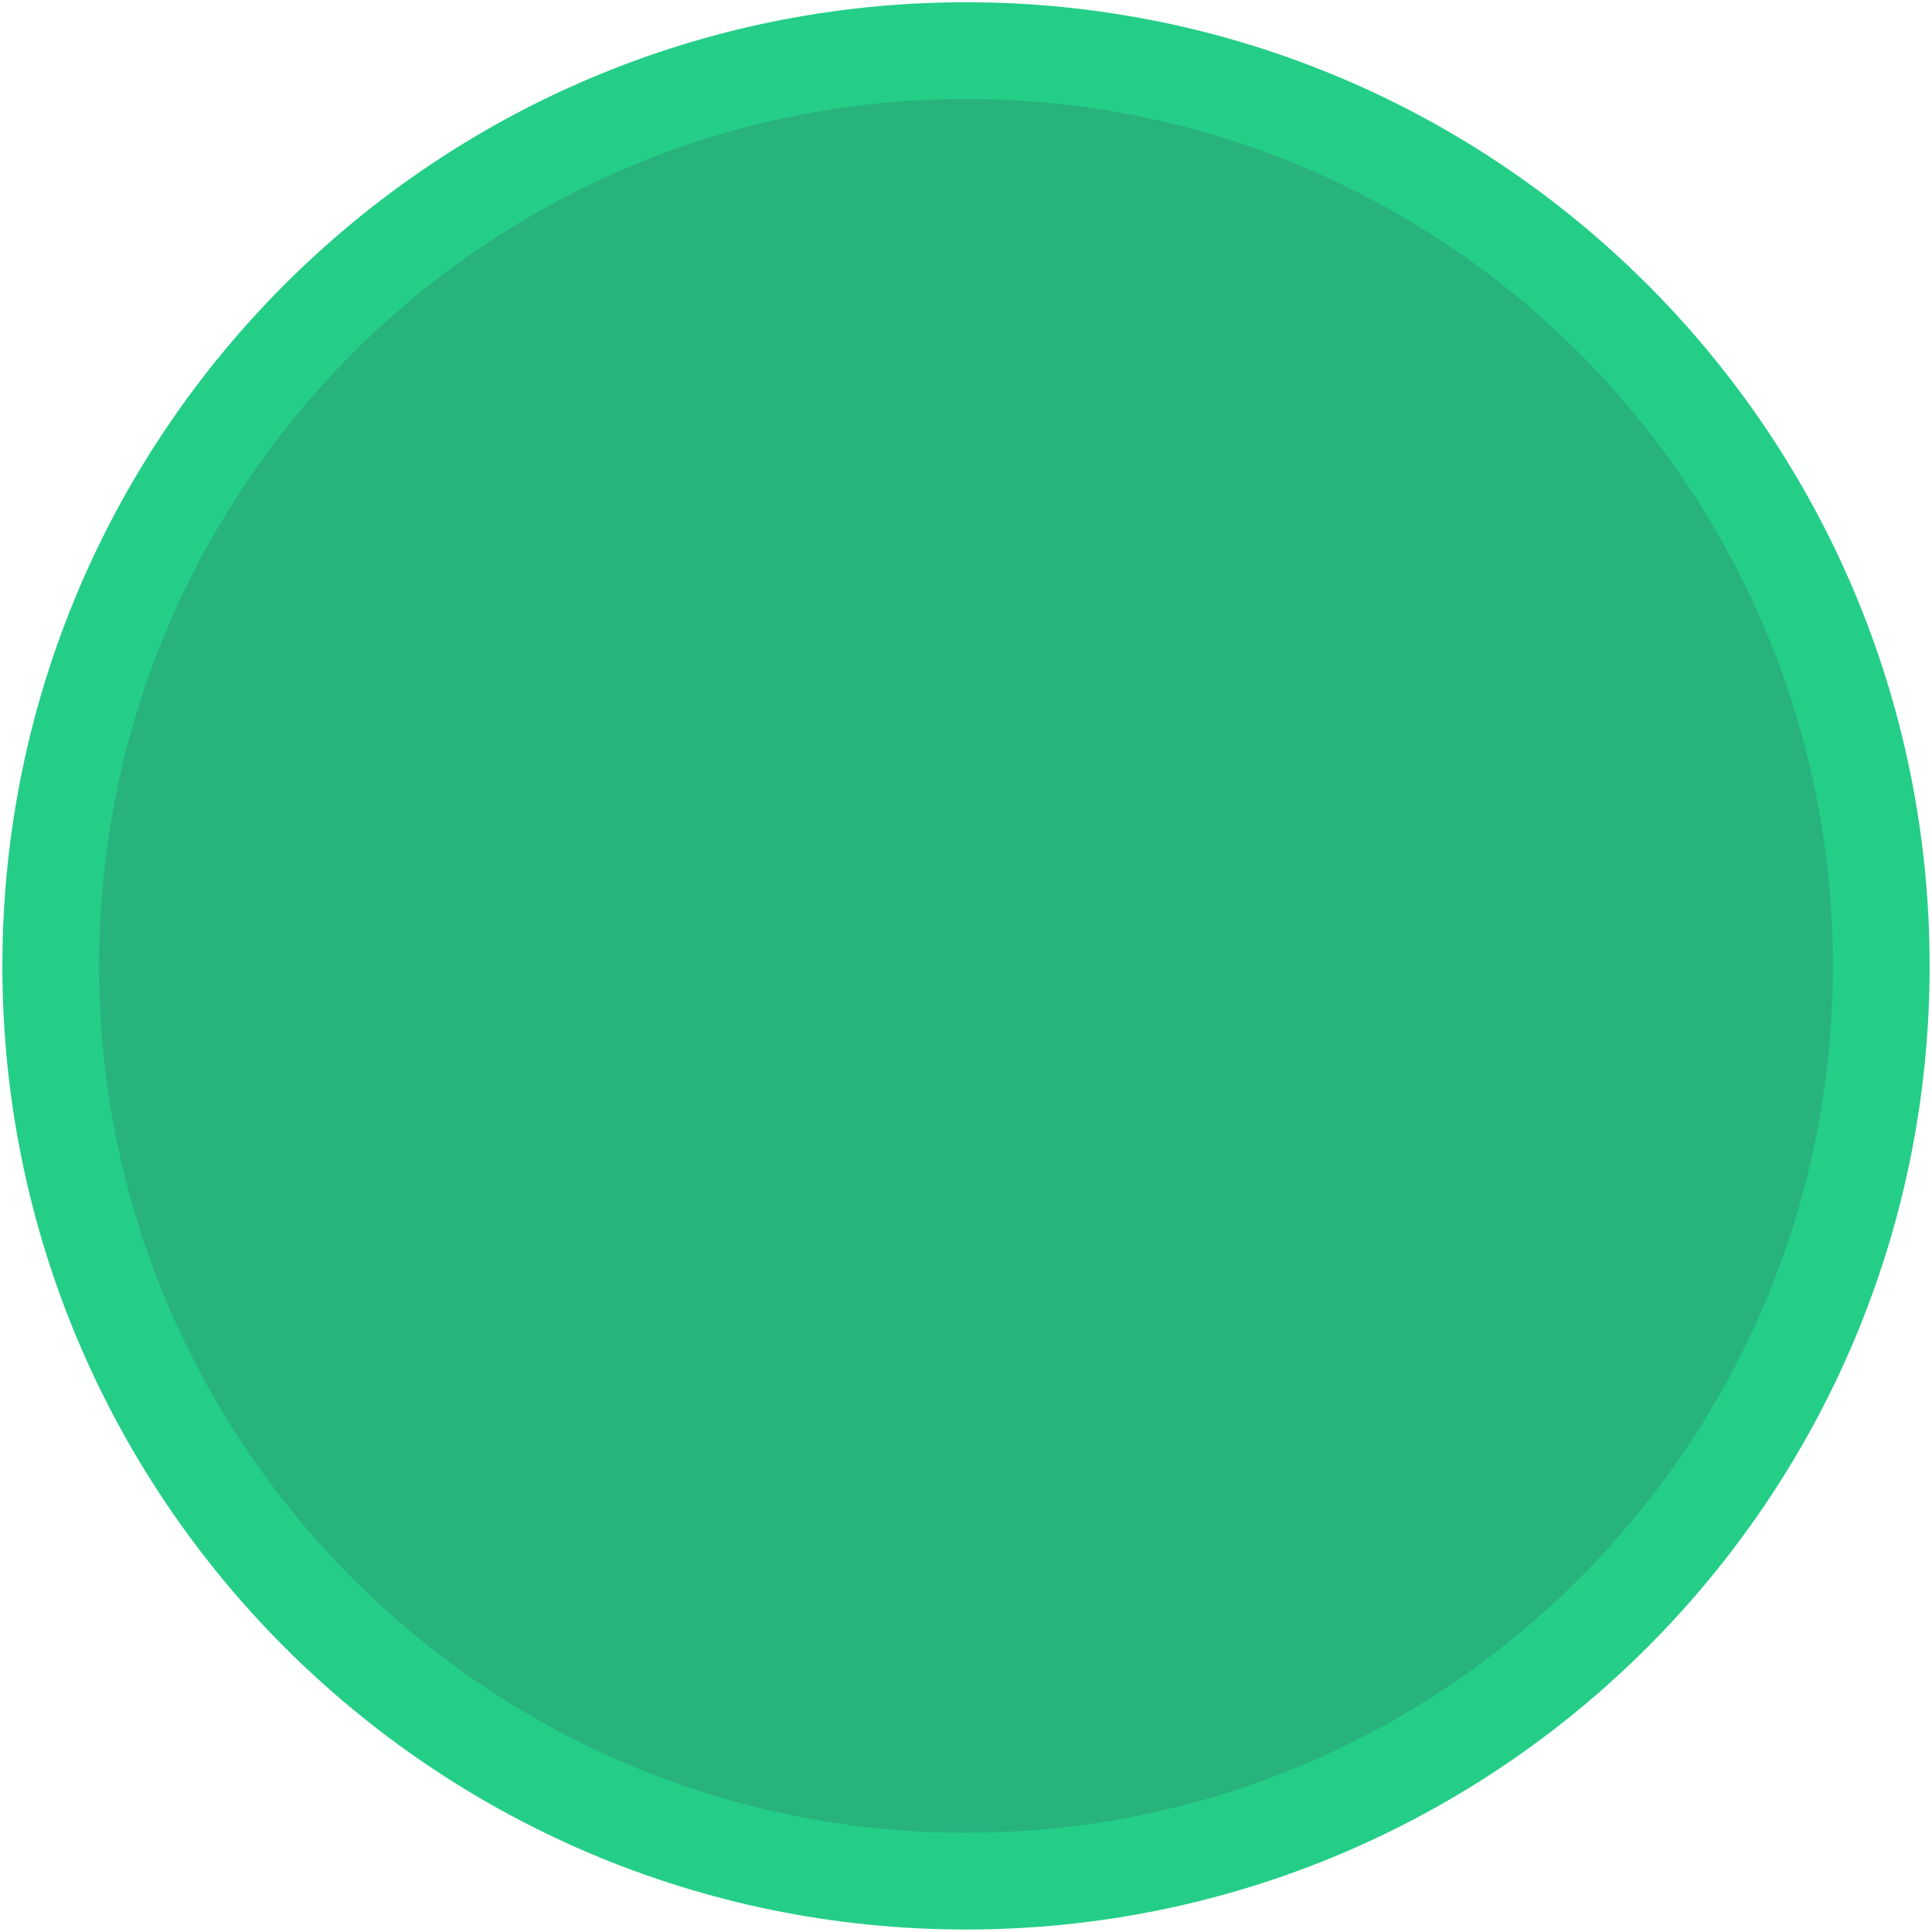
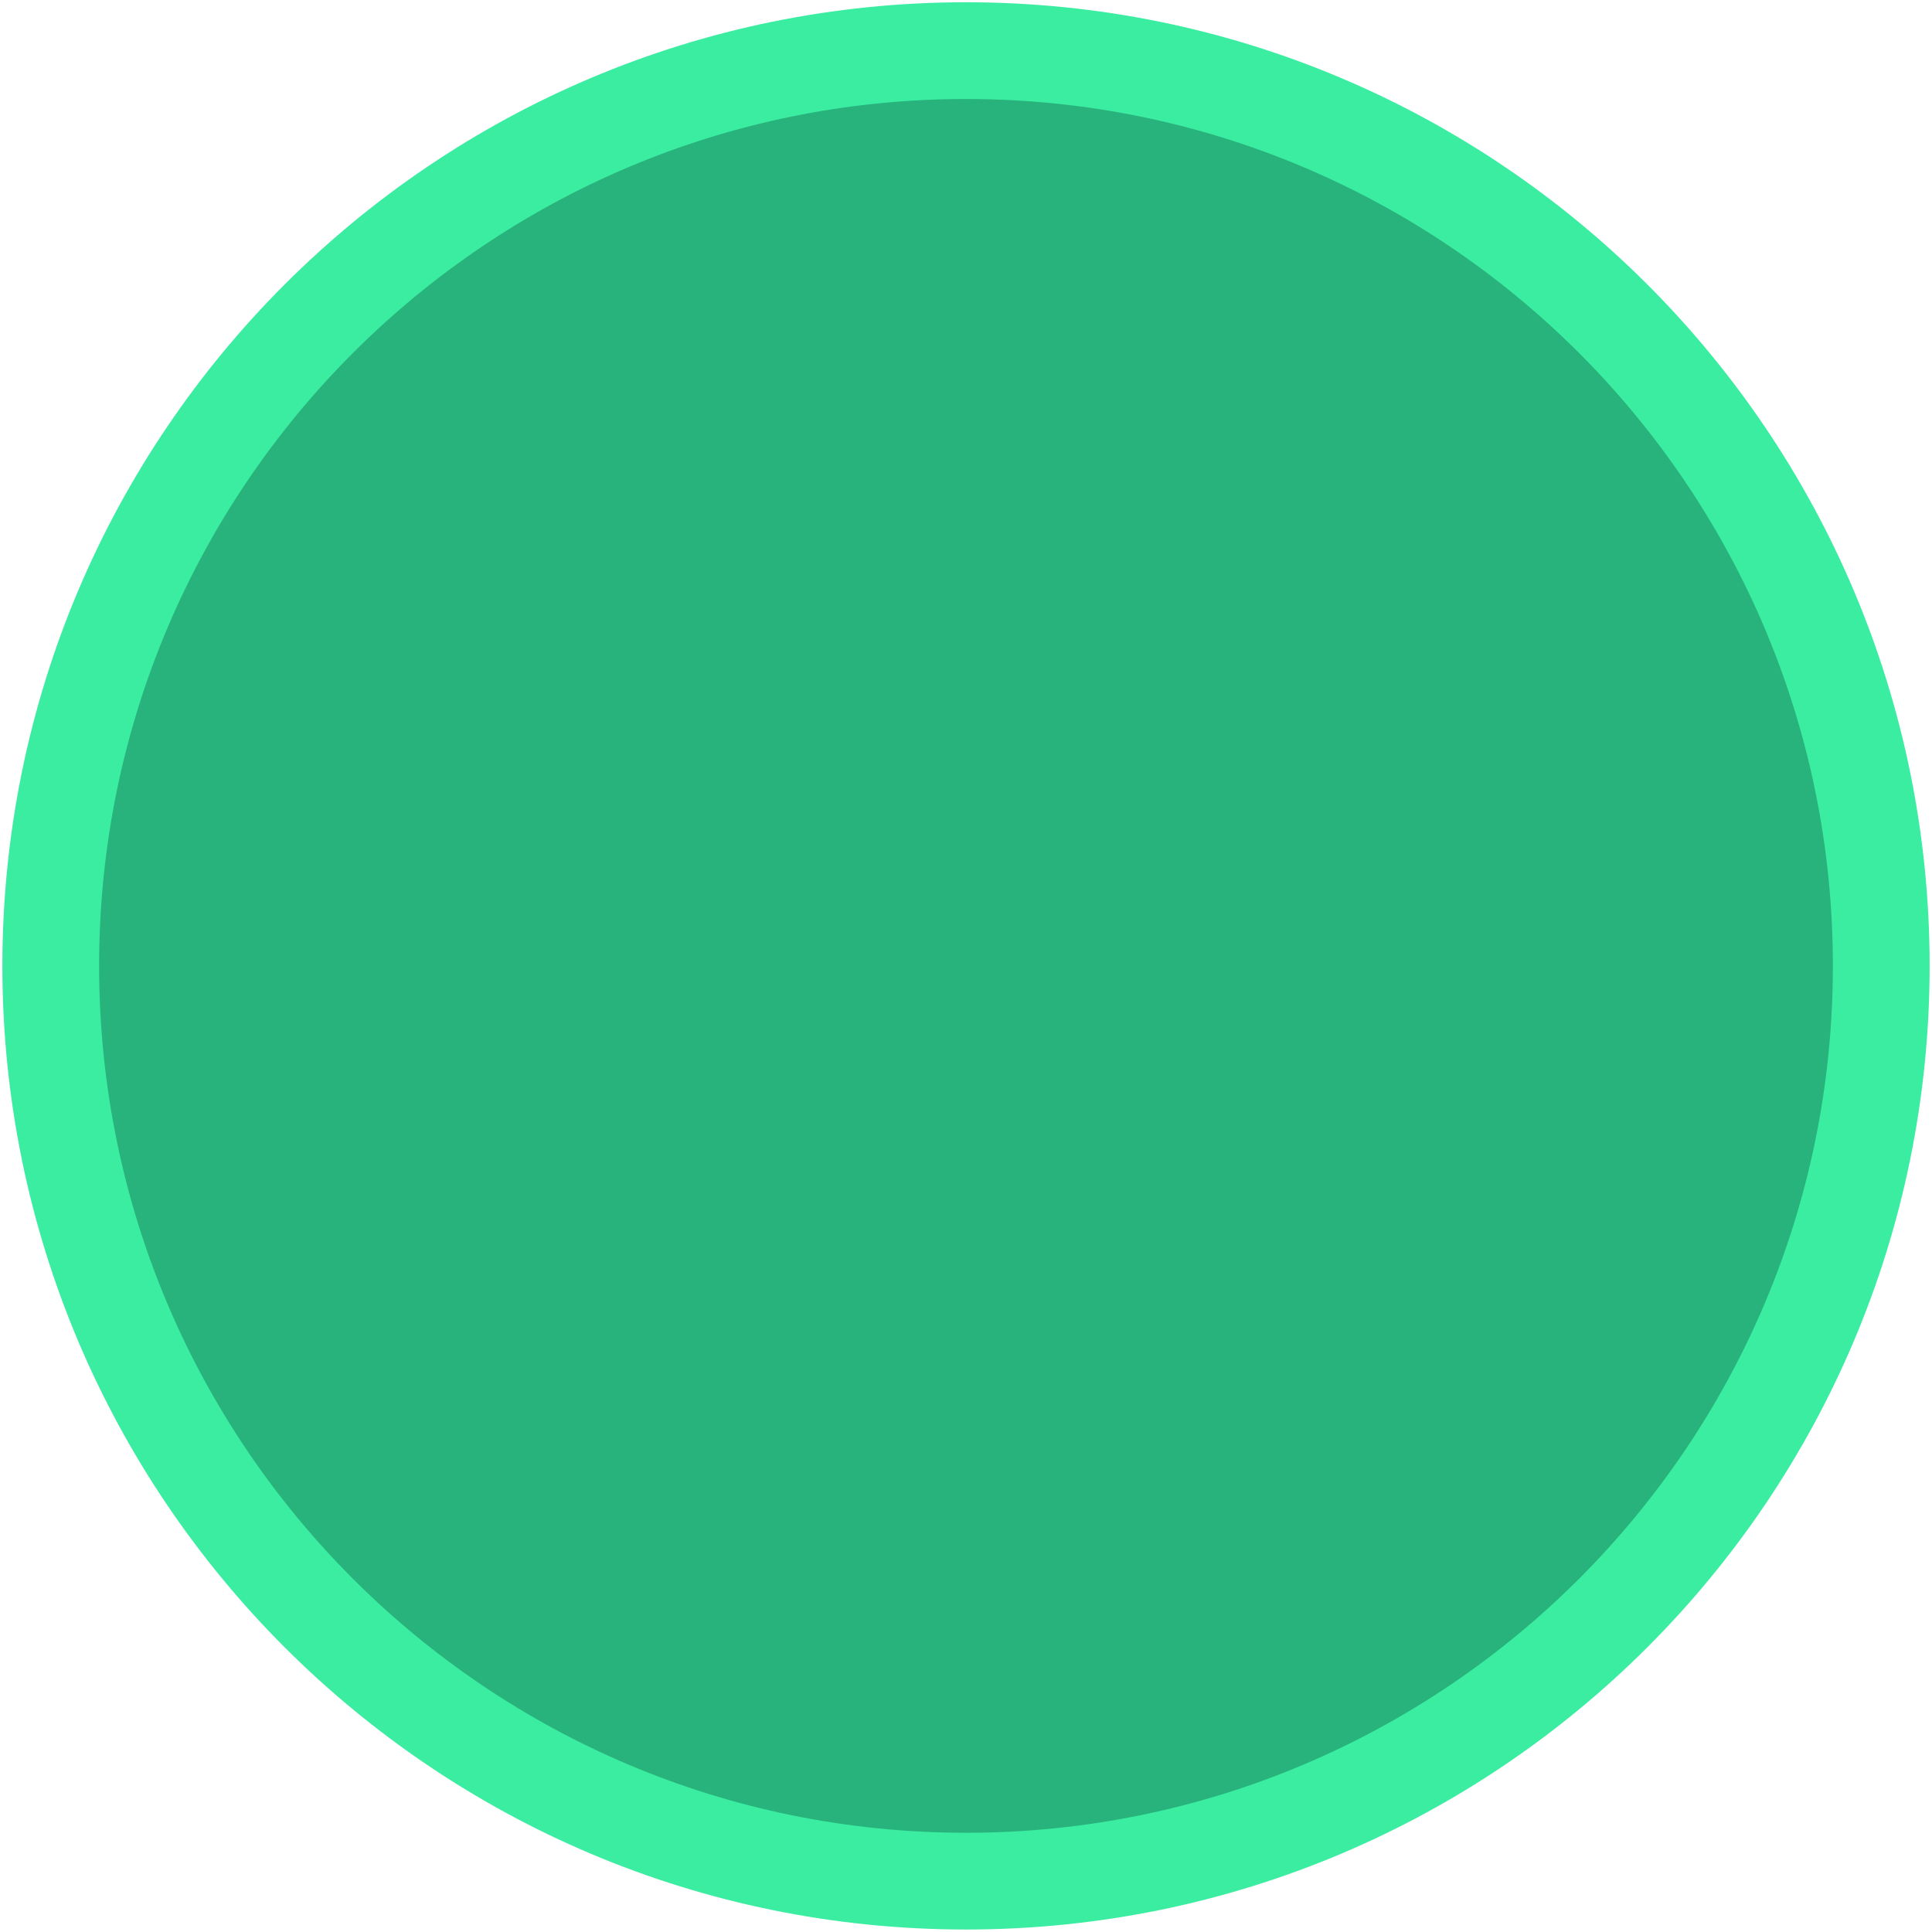
<svg xmlns="http://www.w3.org/2000/svg" id="svg8" version="1.1" viewBox="0 0 5.292 5.292" height="20" width="20">
  <defs id="defs2" />
  <g transform="translate(0,-291.7083)" id="layer1">
-     <circle r="2.507" cy="294.354" cx="2.646" id="path815" style="opacity:1;fill:#28b27c;fill-opacity:1;stroke:#24ce87;stroke-width:0.265;stroke-linecap:round;stroke-linejoin:miter;stroke-miterlimit:4;stroke-dasharray:none;stroke-opacity:1;paint-order:markers fill stroke" />
+     <circle r="2.507" cy="294.354" cx="2.646" id="path815" style="opacity:1;fill:#28b27c;fill-opacity:1;stroke:#3beda1;stroke-width:0.265;stroke-linecap:round;stroke-linejoin:miter;stroke-miterlimit:4;stroke-dasharray:none;stroke-opacity:1;paint-order:markers fill stroke" />
  </g>
</svg>
